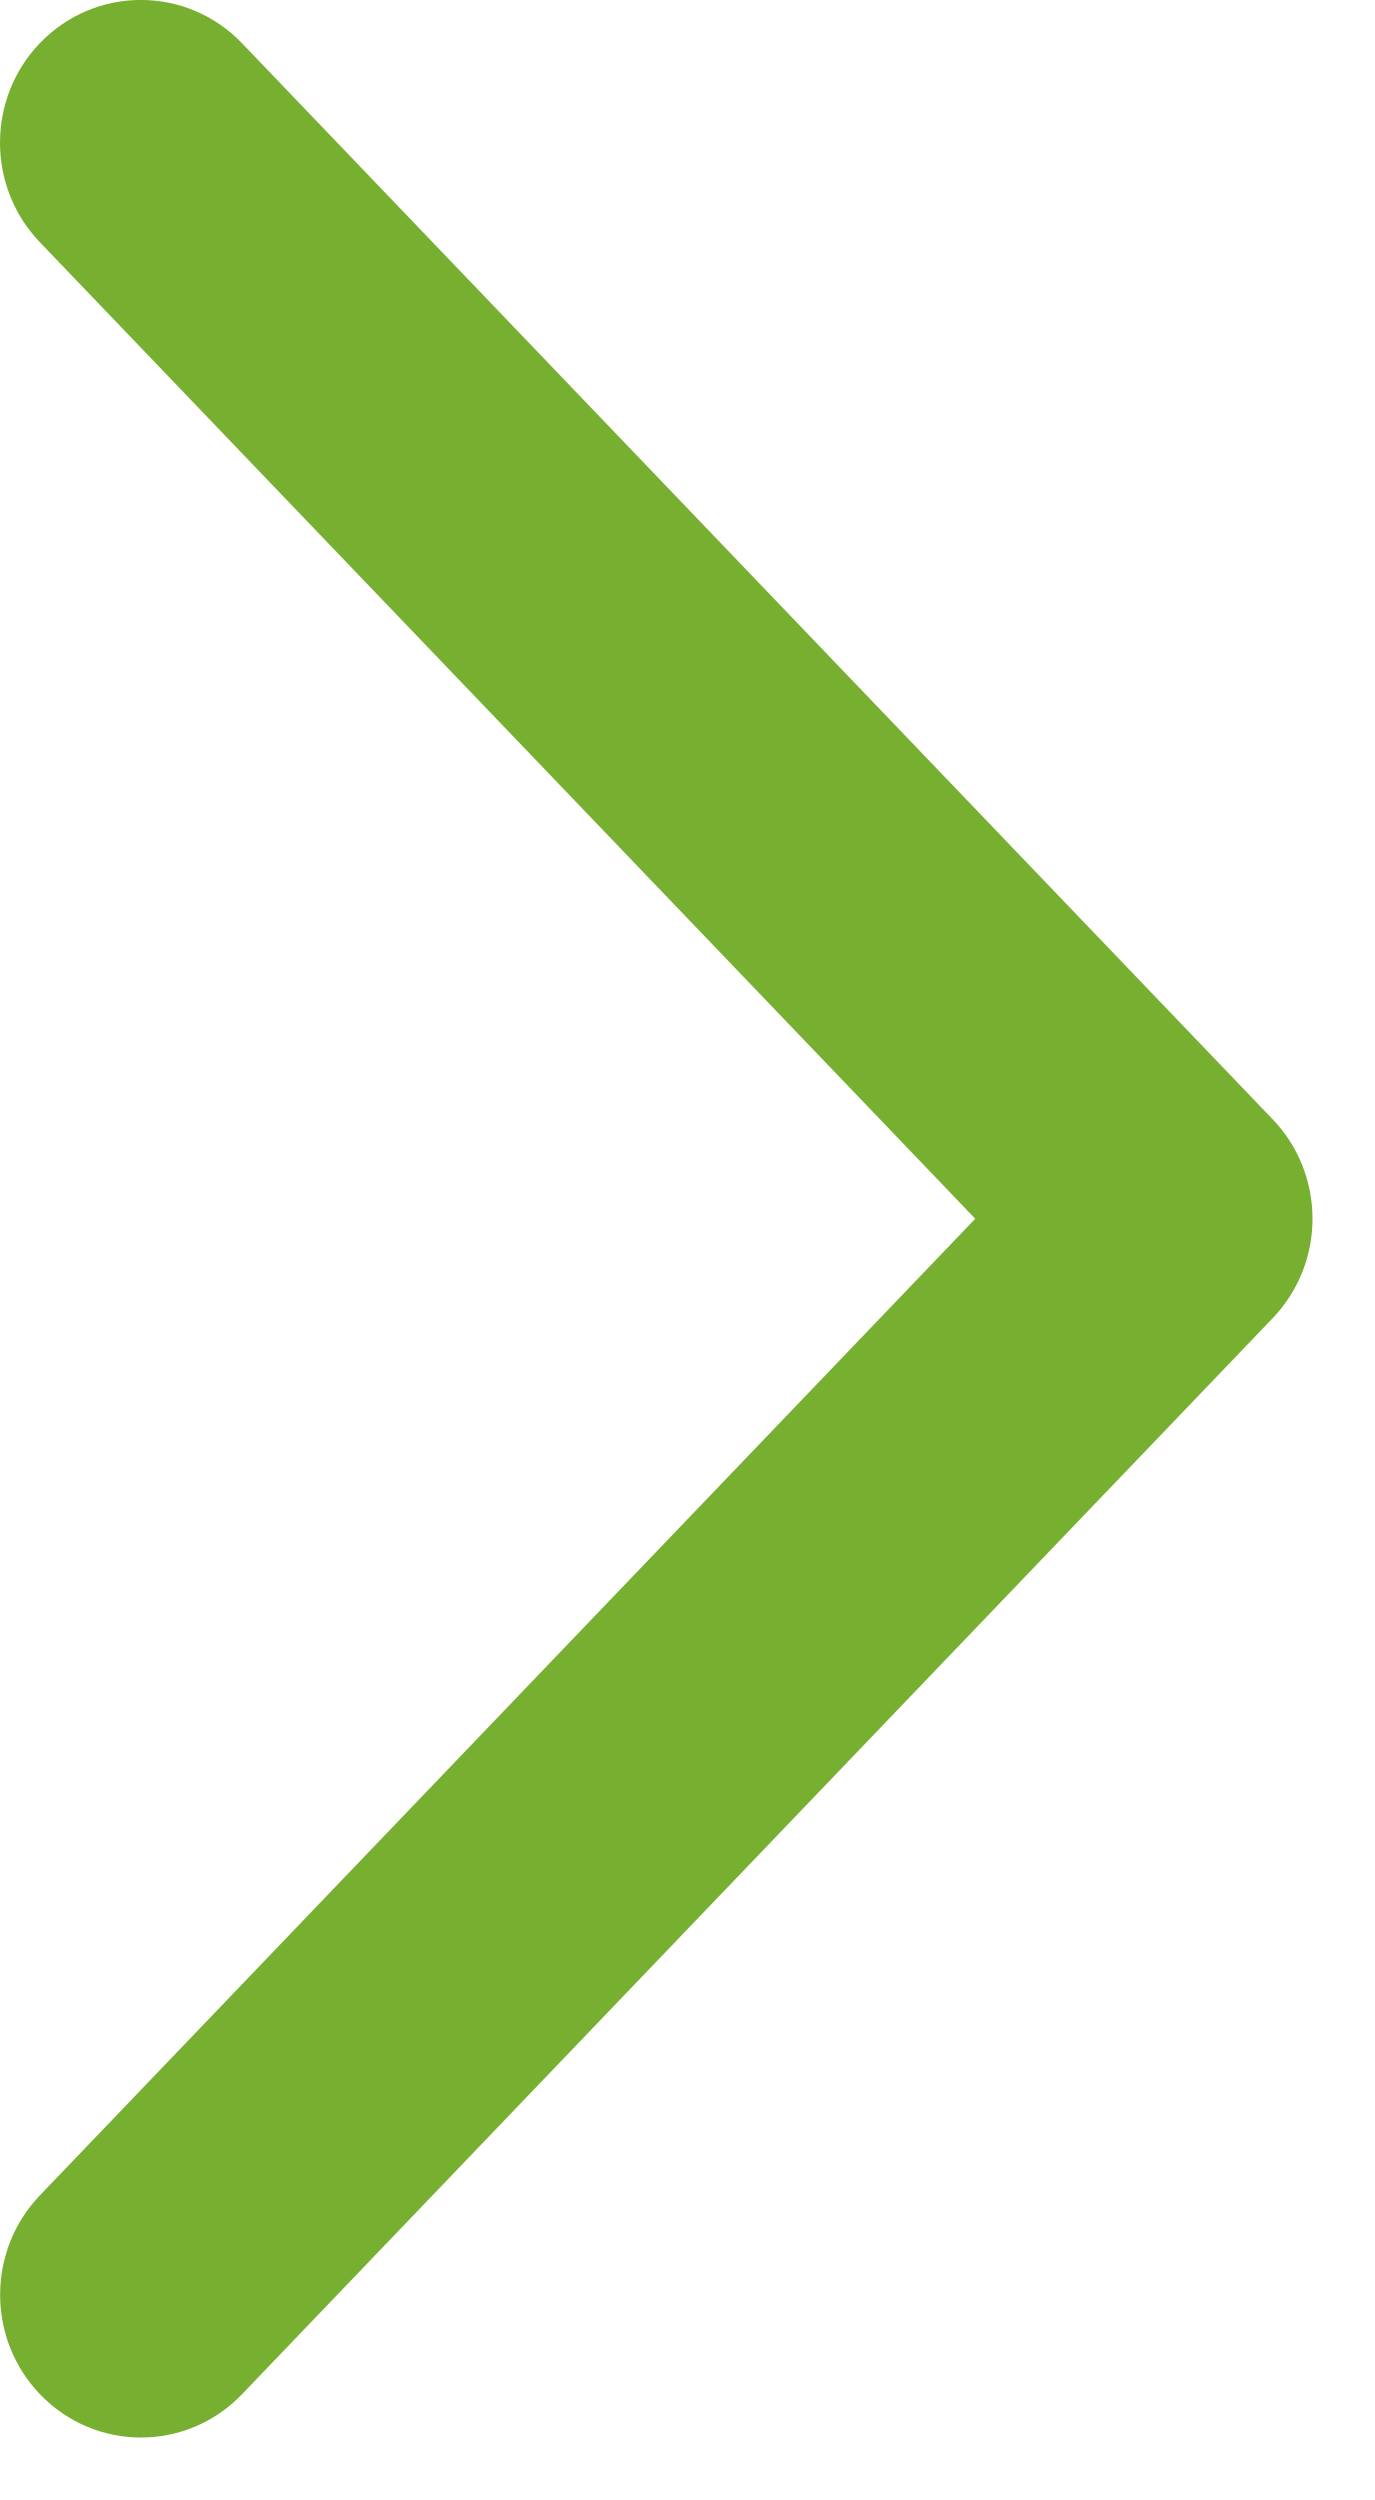
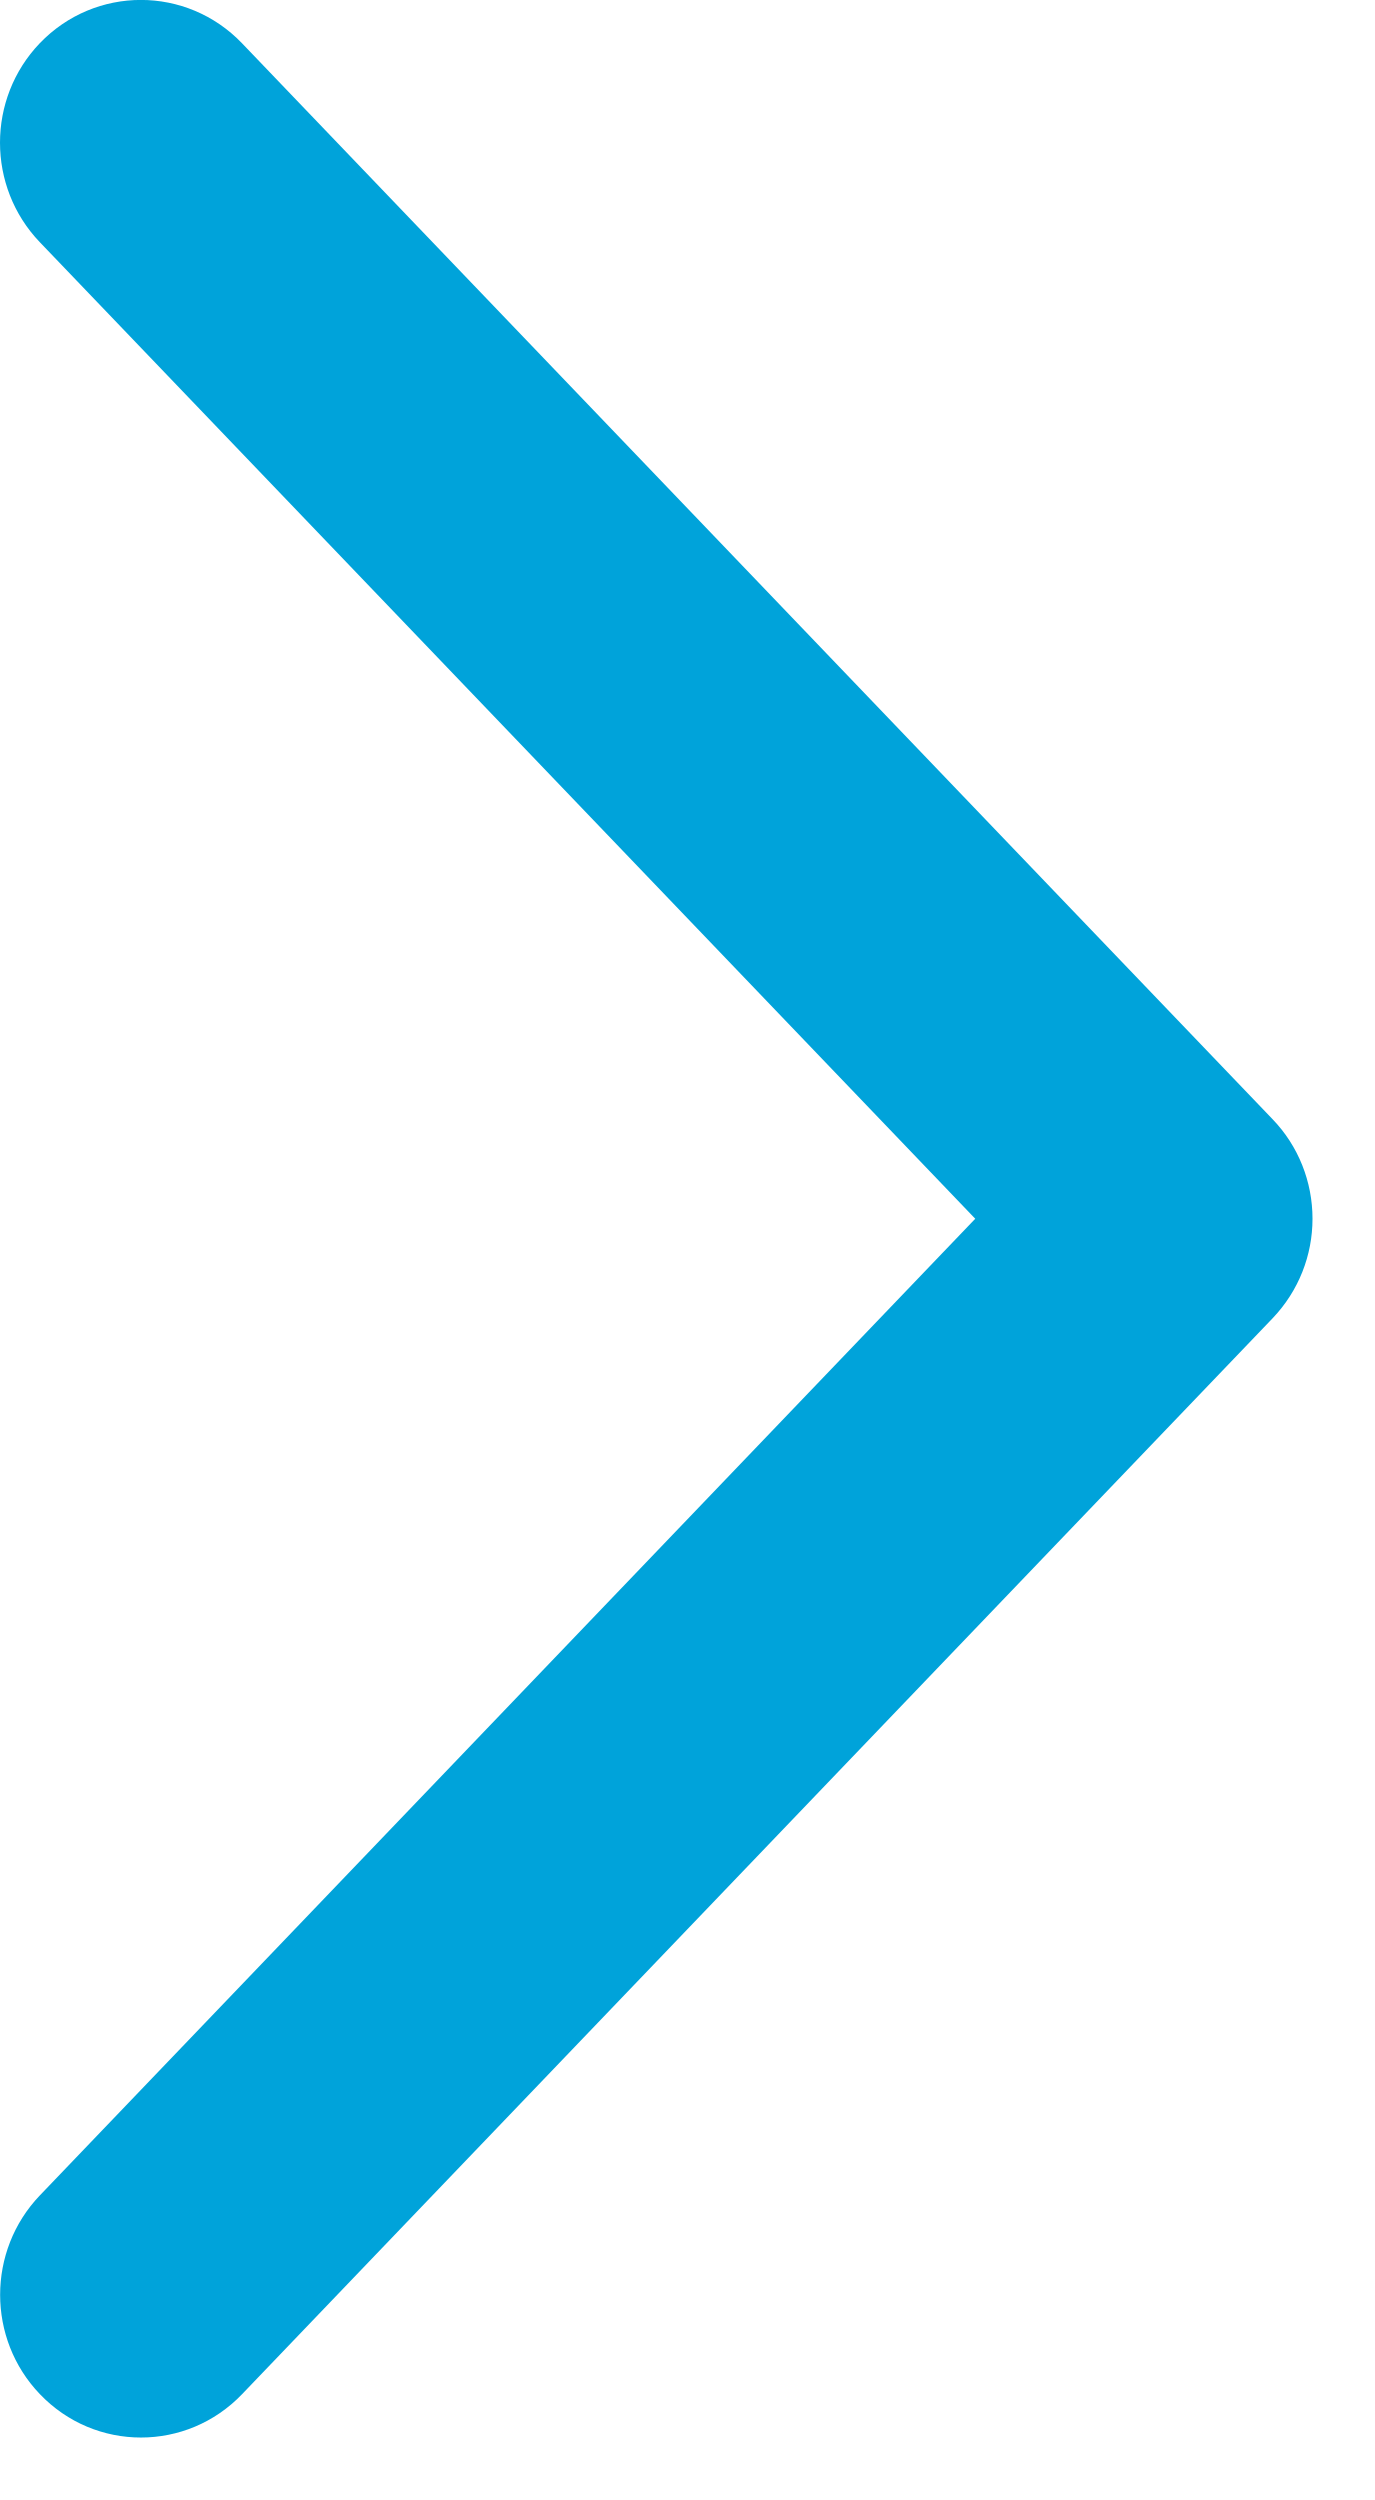
<svg xmlns="http://www.w3.org/2000/svg" width="11px" height="20px" viewbox="0 0 11 20" version="1.1">
  <g id="prox" transform="matrix(-4.371139E-08 -1 1 -4.371139E-08 0 19.5)">
-     <path d="M9.75 7.802L1.937 0.319C1.494 -0.105 0.789 -0.105 0.347 0.319C-0.116 0.761 -0.116 1.494 0.347 1.937L8.955 10.182C9.174 10.39 9.458 10.5 9.75 10.5C10.045 10.5 10.332 10.388 10.548 10.179L19.154 1.936C19.616 1.493 19.616 0.761 19.154 0.318C18.711 -0.106 18.006 -0.106 17.563 0.318L9.75 7.802ZM9.508 9.093C9.574 9.03 9.662 8.995 9.75 8.995C9.837 8.995 9.922 9.028 9.989 9.091L9.75 8.862L9.508 9.093Z" id="Path" fill="#77B030" stroke="none" />
+     <path d="M9.75 7.802L1.937 0.319C1.494 -0.105 0.789 -0.105 0.347 0.319C-0.116 0.761 -0.116 1.494 0.347 1.937L8.955 10.182C9.174 10.39 9.458 10.5 9.75 10.5C10.045 10.5 10.332 10.388 10.548 10.179L19.154 1.936C19.616 1.493 19.616 0.761 19.154 0.318C18.711 -0.106 18.006 -0.106 17.563 0.318L9.75 7.802ZM9.508 9.093C9.574 9.03 9.662 8.995 9.75 8.995C9.837 8.995 9.922 9.028 9.989 9.091L9.75 8.862L9.508 9.093Z" id="Path" fill="#00a3da" stroke="none" />
  </g>
</svg>
